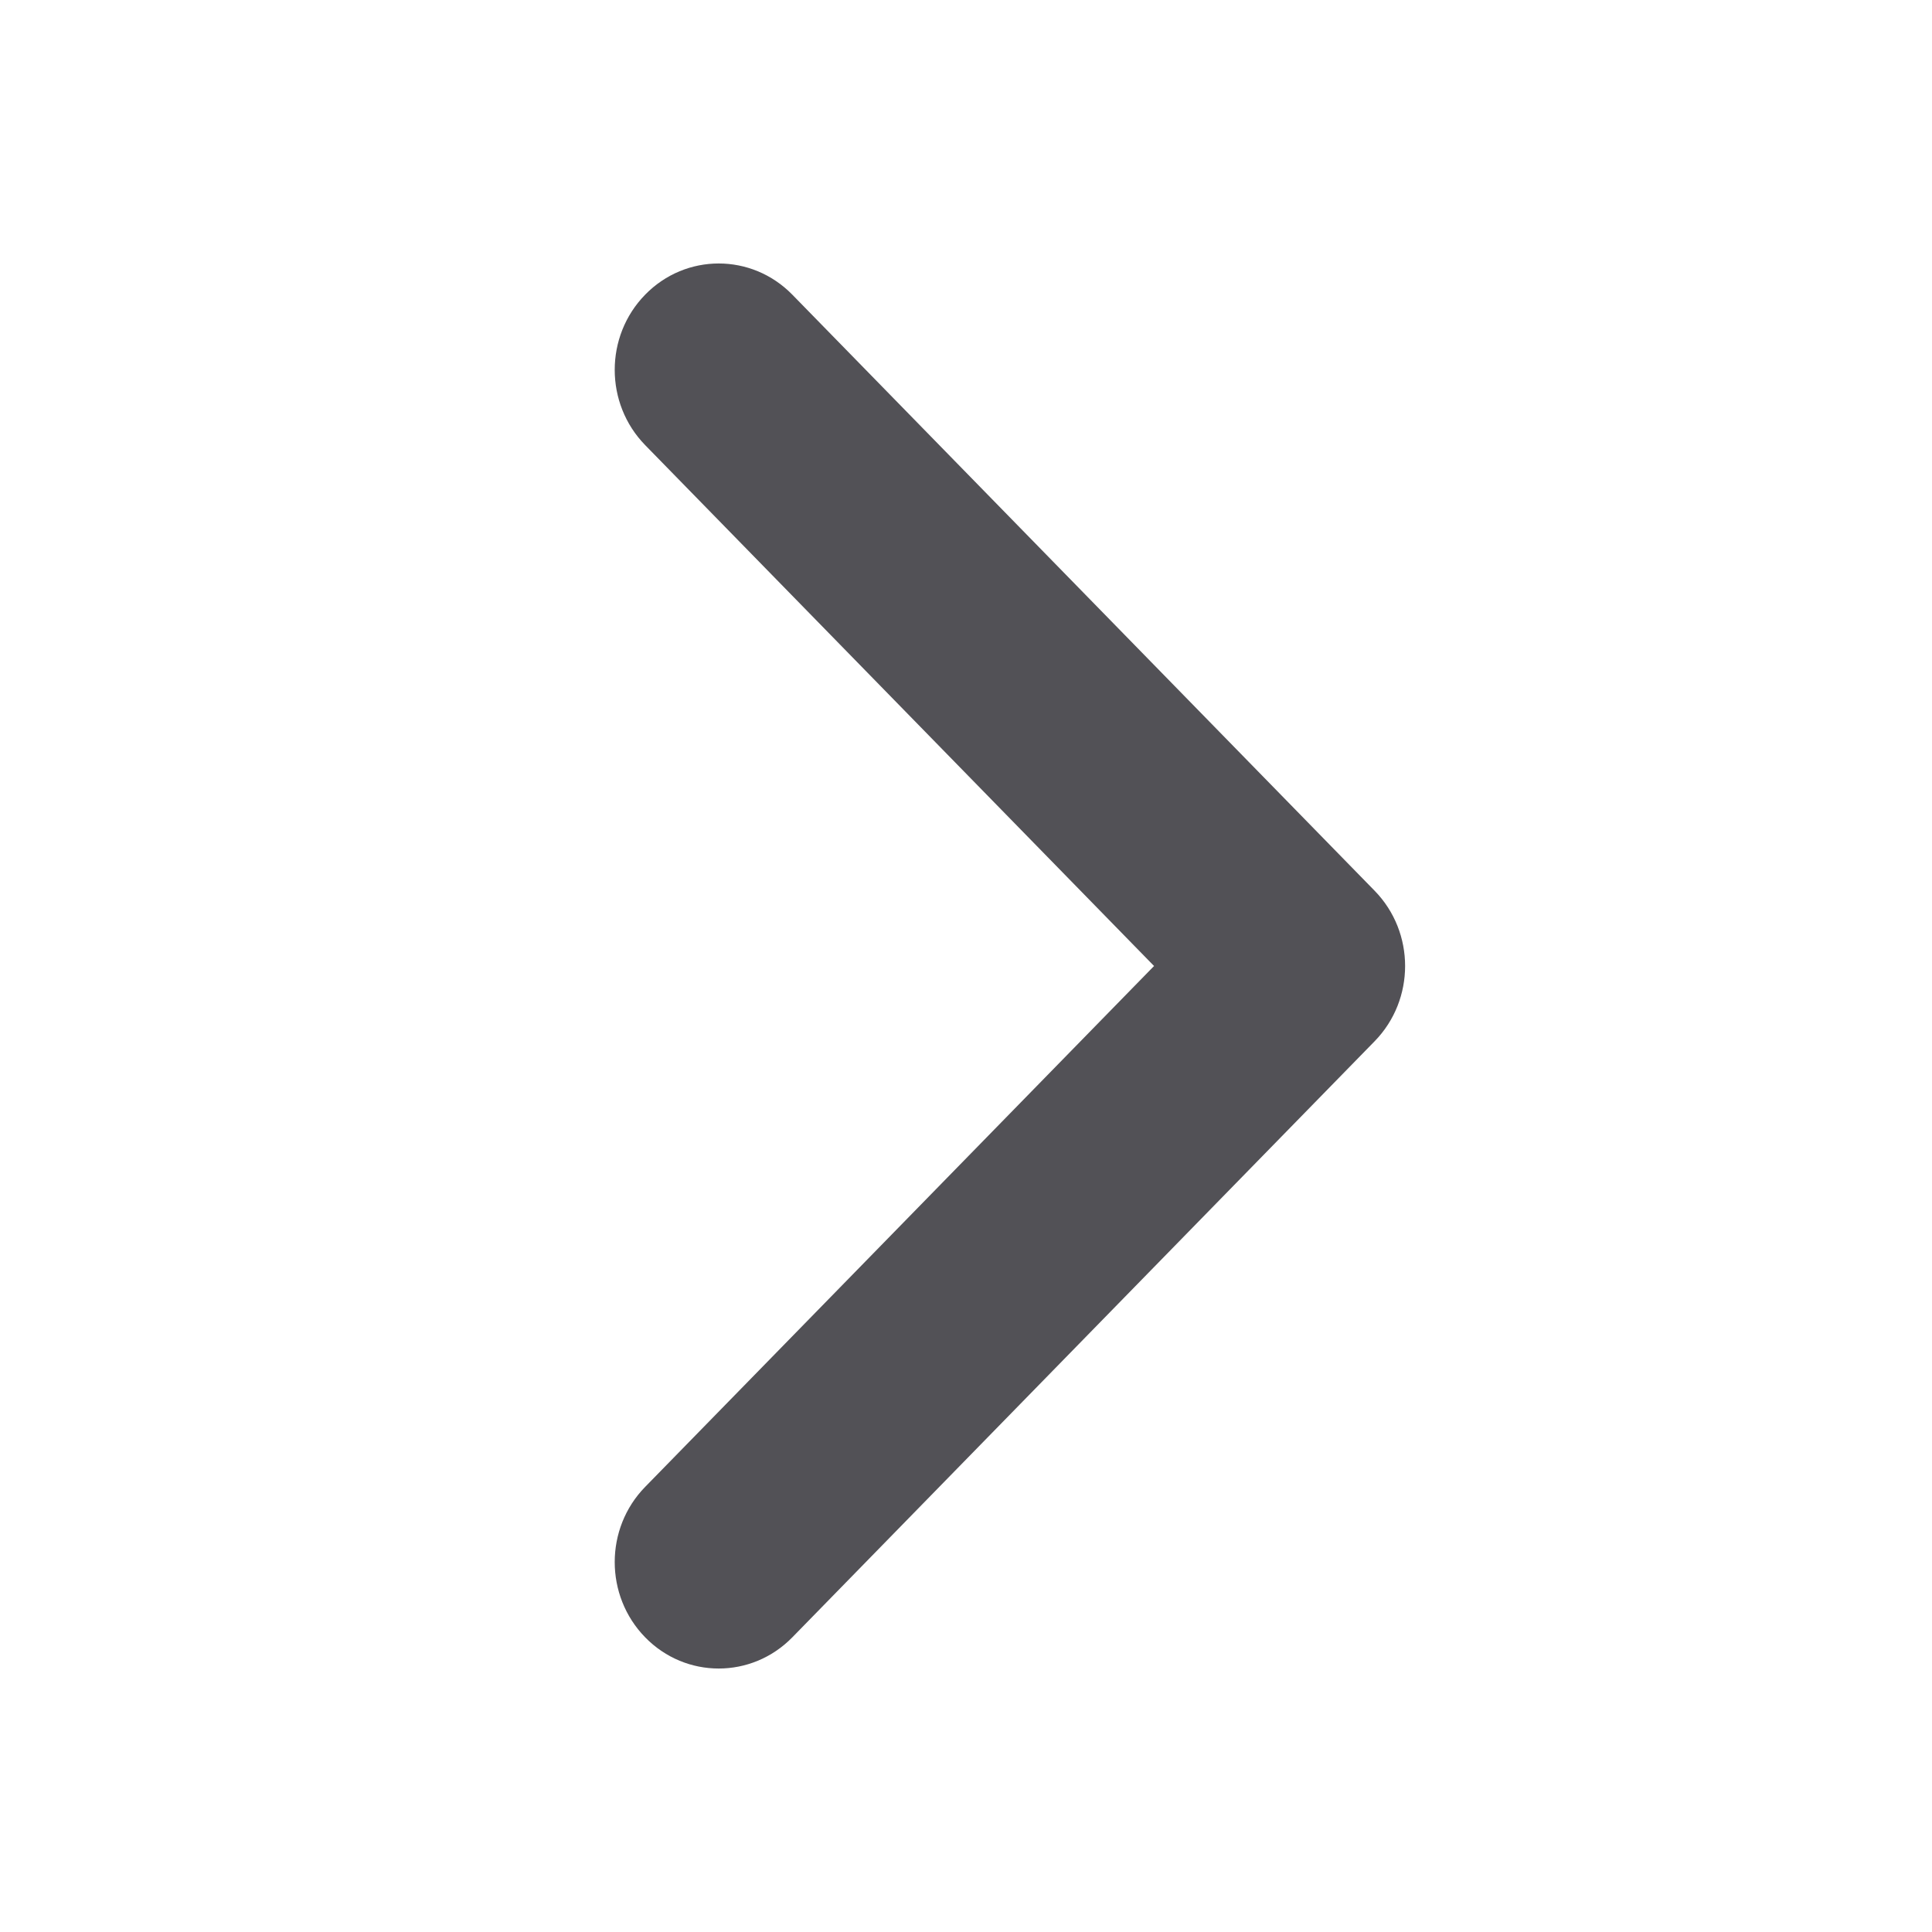
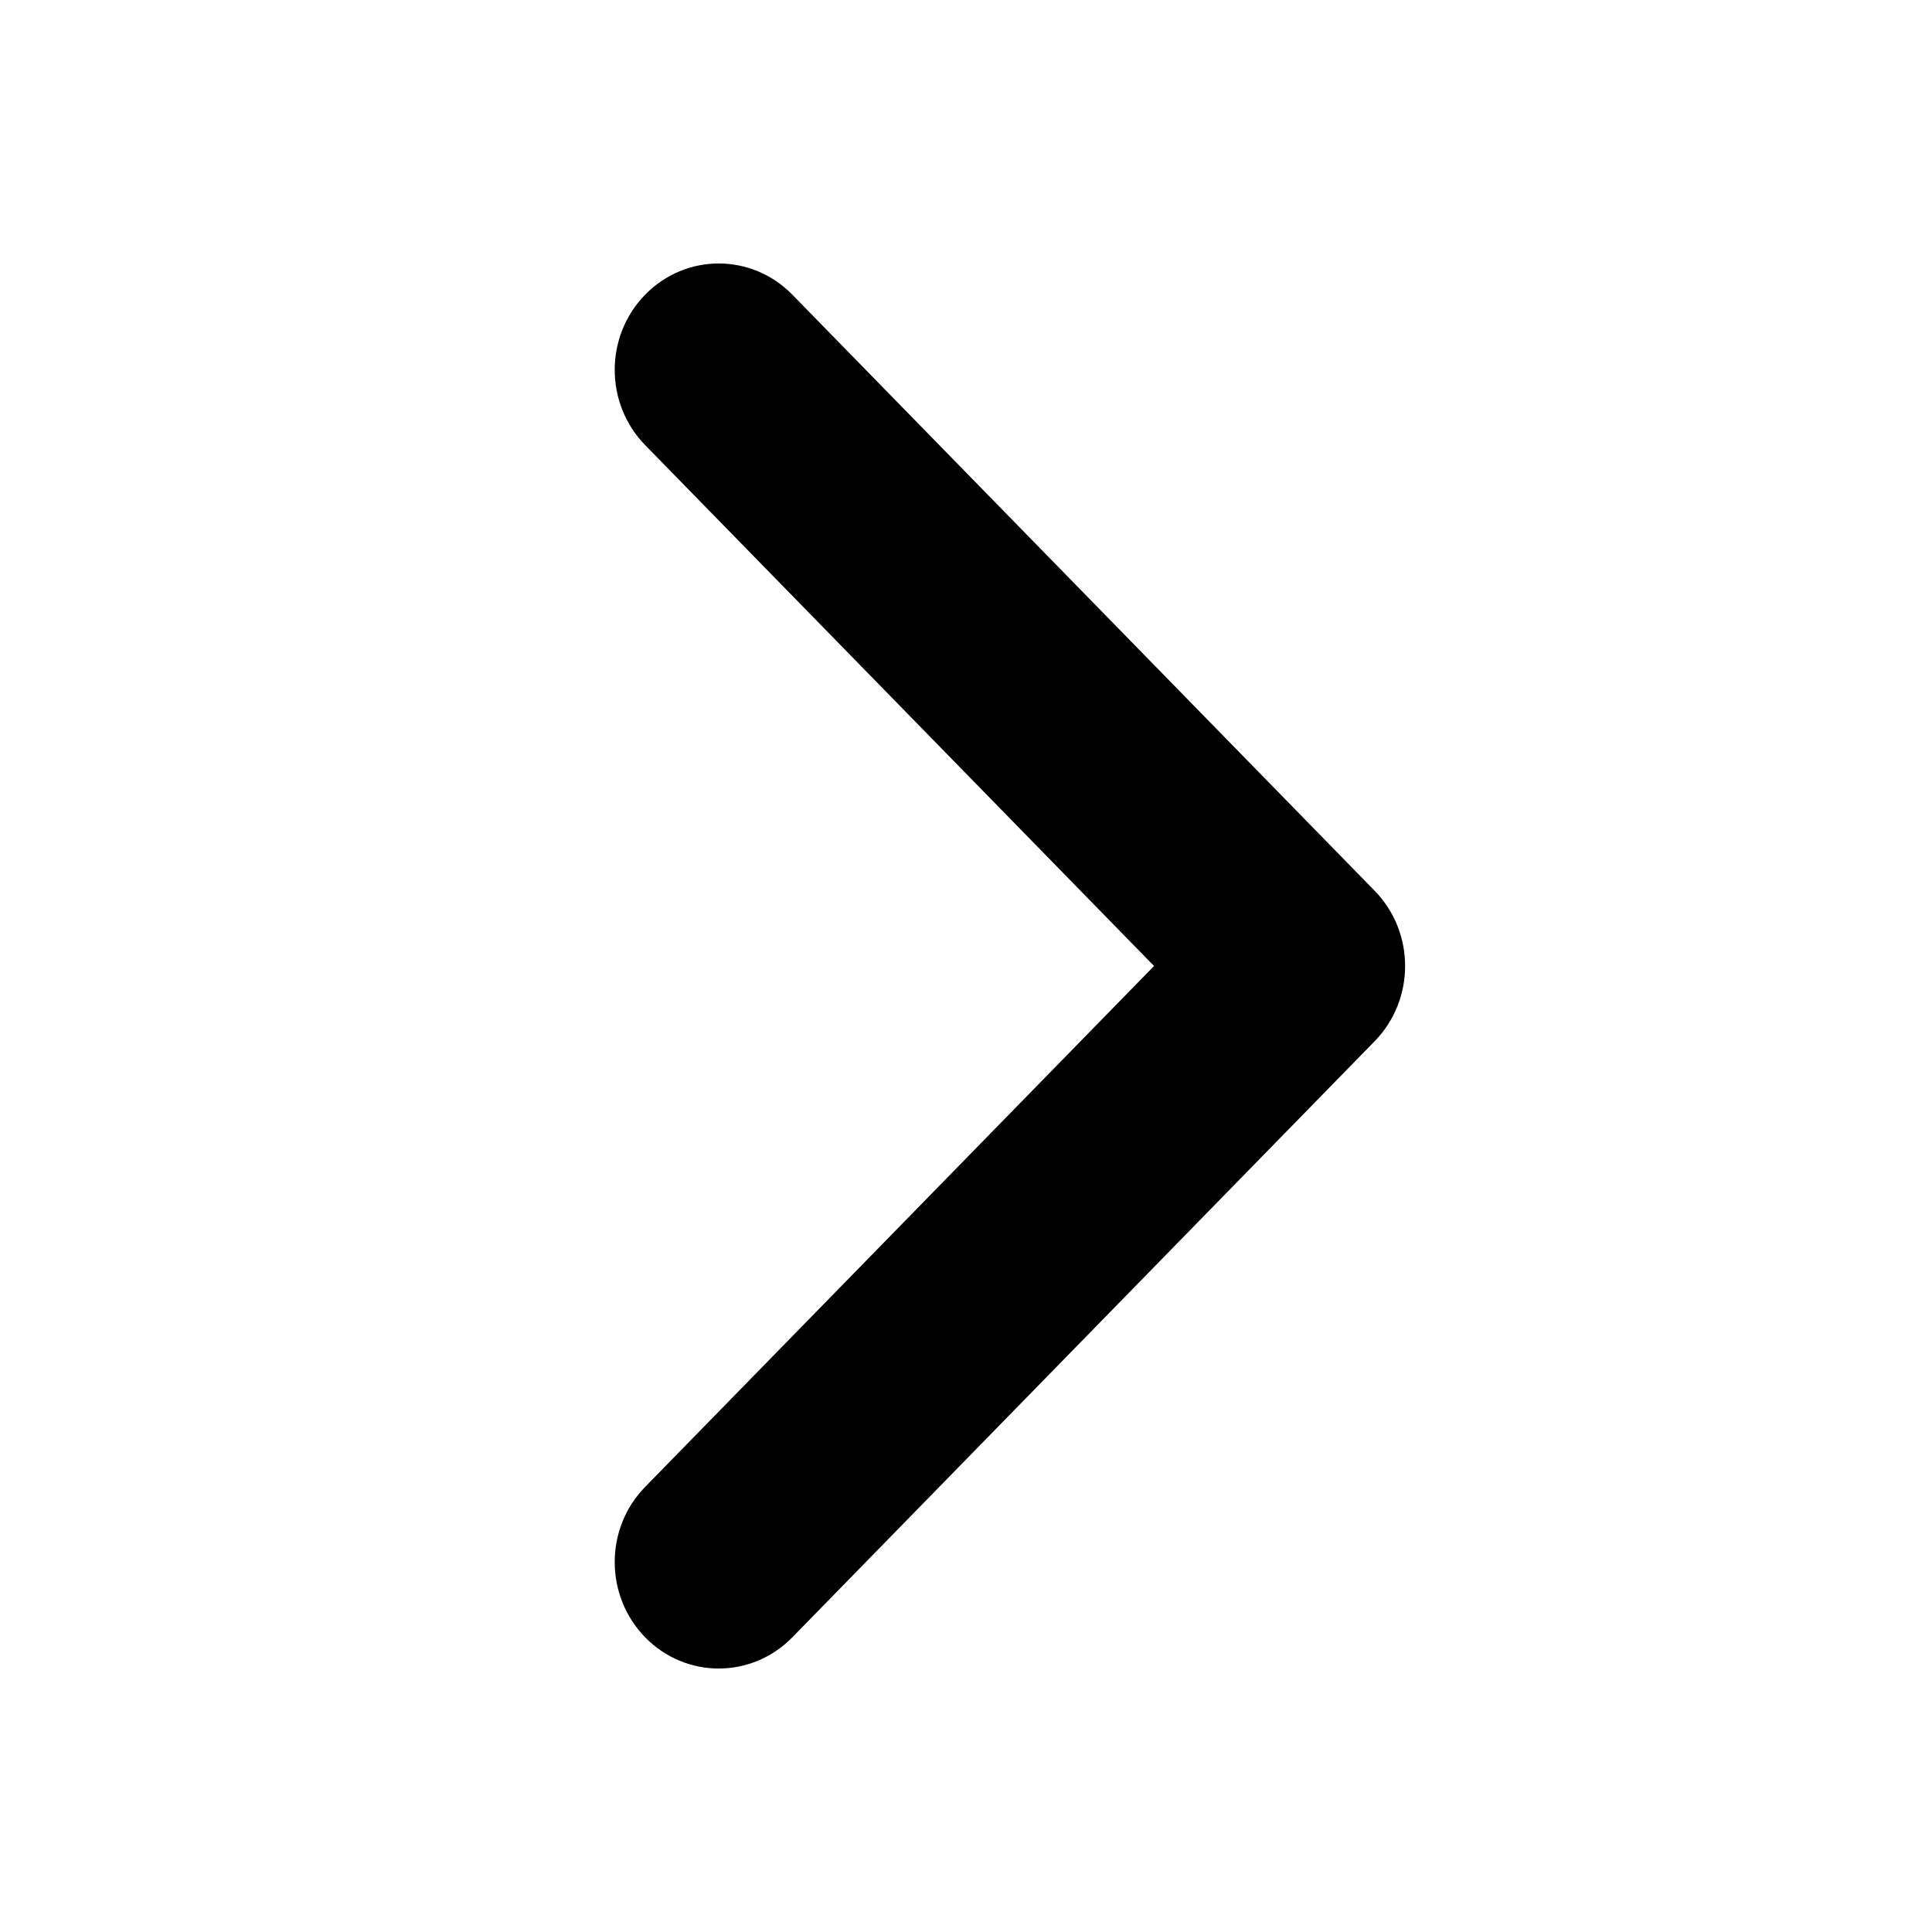
<svg xmlns="http://www.w3.org/2000/svg" width="24" height="24" viewBox="0 0 24 24" fill="none">
-   <path d="M8.015 3.66C8.519 3.144 9.337 3.144 9.842 3.66L17.076 11.065C17.581 11.582 17.581 12.418 17.076 12.935L9.842 20.34C9.337 20.856 8.519 20.856 8.015 20.34C7.51 19.823 7.51 18.986 8.015 18.47L14.336 12L8.015 5.53C7.51 5.013 7.51 4.176 8.015 3.66Z" fill="#525156" />
+   <path d="M8.015 3.66C8.519 3.144 9.337 3.144 9.842 3.66L17.076 11.065C17.581 11.582 17.581 12.418 17.076 12.935L9.842 20.34C9.337 20.856 8.519 20.856 8.015 20.34C7.51 19.823 7.51 18.986 8.015 18.47L14.336 12L8.015 5.53C7.51 5.013 7.51 4.176 8.015 3.66Z" fill="currentColor" />
</svg>
